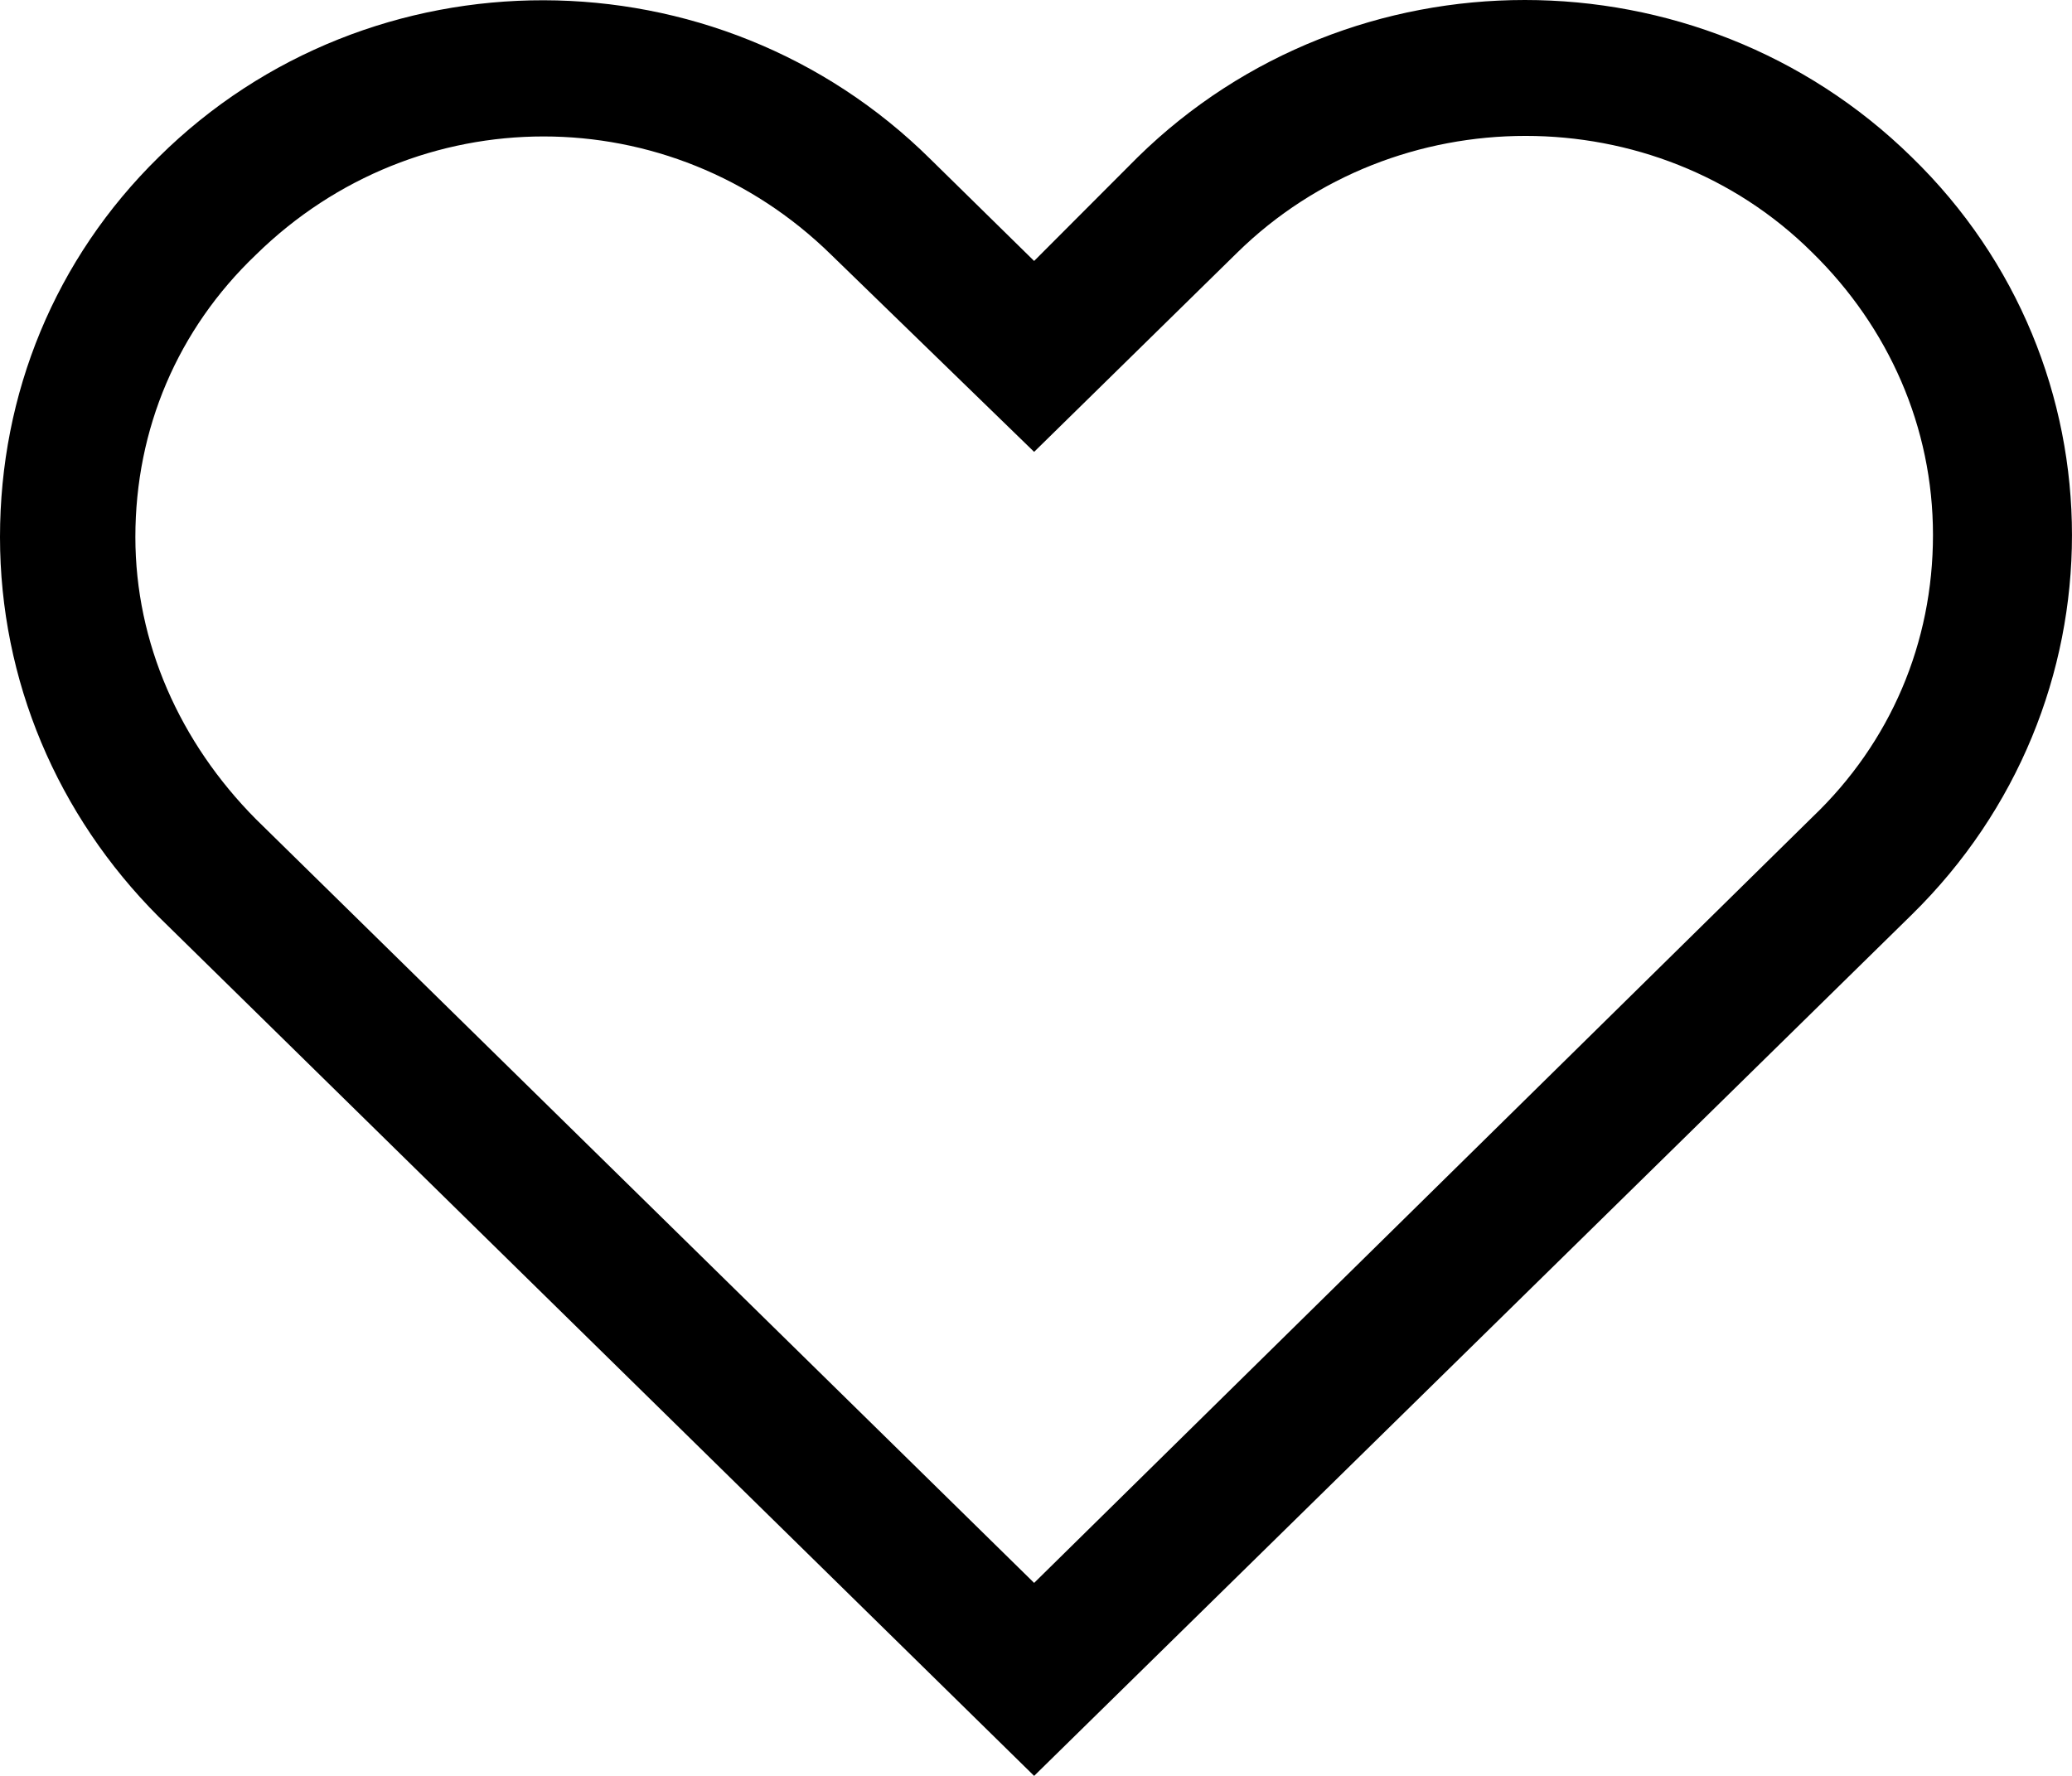
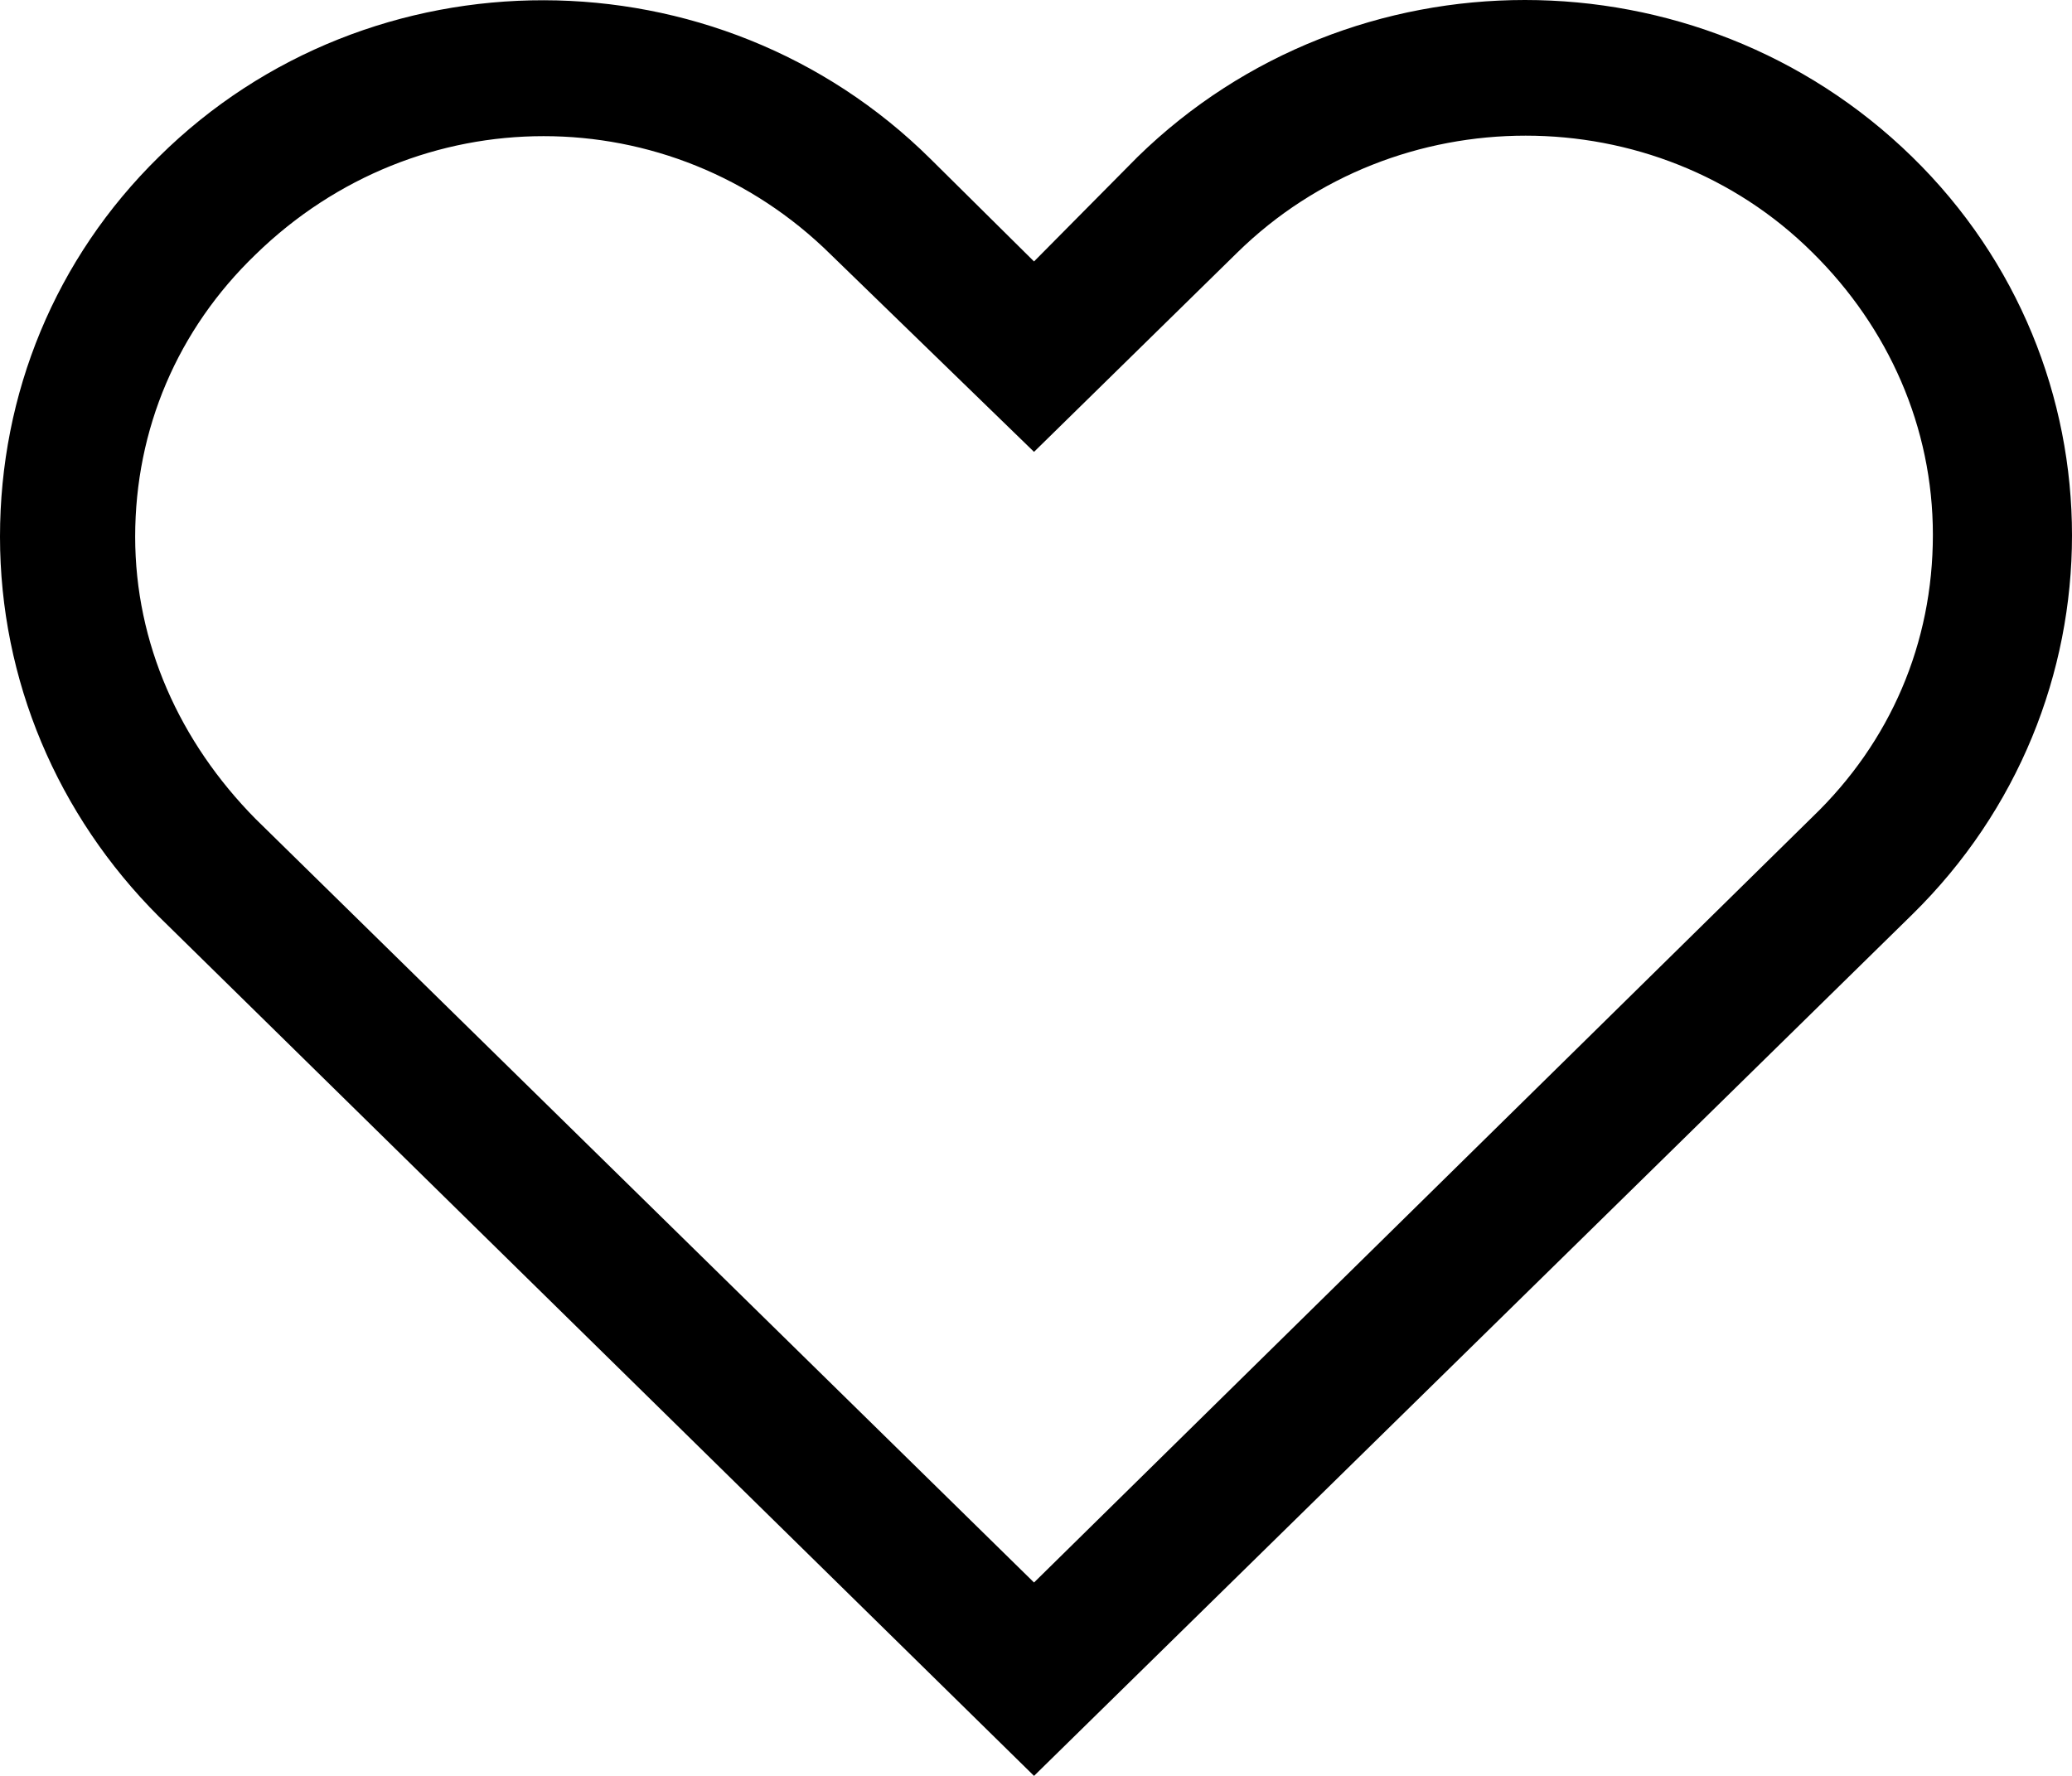
- <svg xmlns="http://www.w3.org/2000/svg" width="21" height="18" viewBox="0 0 21 18" fill="none">
-   <path d="M19.376 9.271C21.541 7.146 21.541 3.697 19.376 1.593C17.212 -0.531 13.696 -0.531 11.531 1.593L10.481 2.645L9.431 1.614C7.266 -0.531 3.751 -0.531 1.608 1.593C0.557 2.624 0 3.991 0 5.443C0 6.894 0.579 8.261 1.608 9.292L10.481 18L19.376 9.271ZM1.372 5.443C1.372 4.349 1.8 3.339 2.594 2.582C3.408 1.783 4.458 1.383 5.509 1.383C6.559 1.383 7.609 1.783 8.424 2.582L10.481 4.58L12.539 2.561C14.146 0.983 16.783 0.983 18.369 2.561C19.141 3.318 19.591 4.328 19.591 5.422C19.591 6.515 19.162 7.525 18.369 8.282L10.481 16.044L2.594 8.303C1.822 7.525 1.372 6.515 1.372 5.443Z" fill="black" />
+ <svg xmlns="http://www.w3.org/2000/svg" width="21" height="18">
+   <g class="layer">
+     <path d="m19.38,9.27c2.16,-2.12 2.16,-5.57 0,-7.68c-2.17,-2.12 -5.68,-2.12 -7.85,0l-1.05,1.06l-1.05,-1.04c-2.16,-2.14 -5.68,-2.14 -7.82,-0.02c-1.05,1.03 -1.61,2.4 -1.61,3.85c0,1.45 0.58,2.82 1.61,3.85l8.87,8.71l8.9,-8.73zm-18.01,-3.83c0,-1.09 0.43,-2.1 1.22,-2.86c0.82,-0.8 1.87,-1.2 2.92,-1.2c1.05,0 2.1,0.4 2.91,1.2l2.06,2l2.06,-2.02c1.61,-1.58 4.24,-1.58 5.83,0c0.77,0.76 1.22,1.77 1.22,2.86c0,1.1 -0.43,2.1 -1.22,2.86l-7.89,7.76l-7.89,-7.74c-0.77,-0.78 -1.22,-1.78 -1.22,-2.86z" fill="black" id="svg_1" />
+   </g>
</svg>
